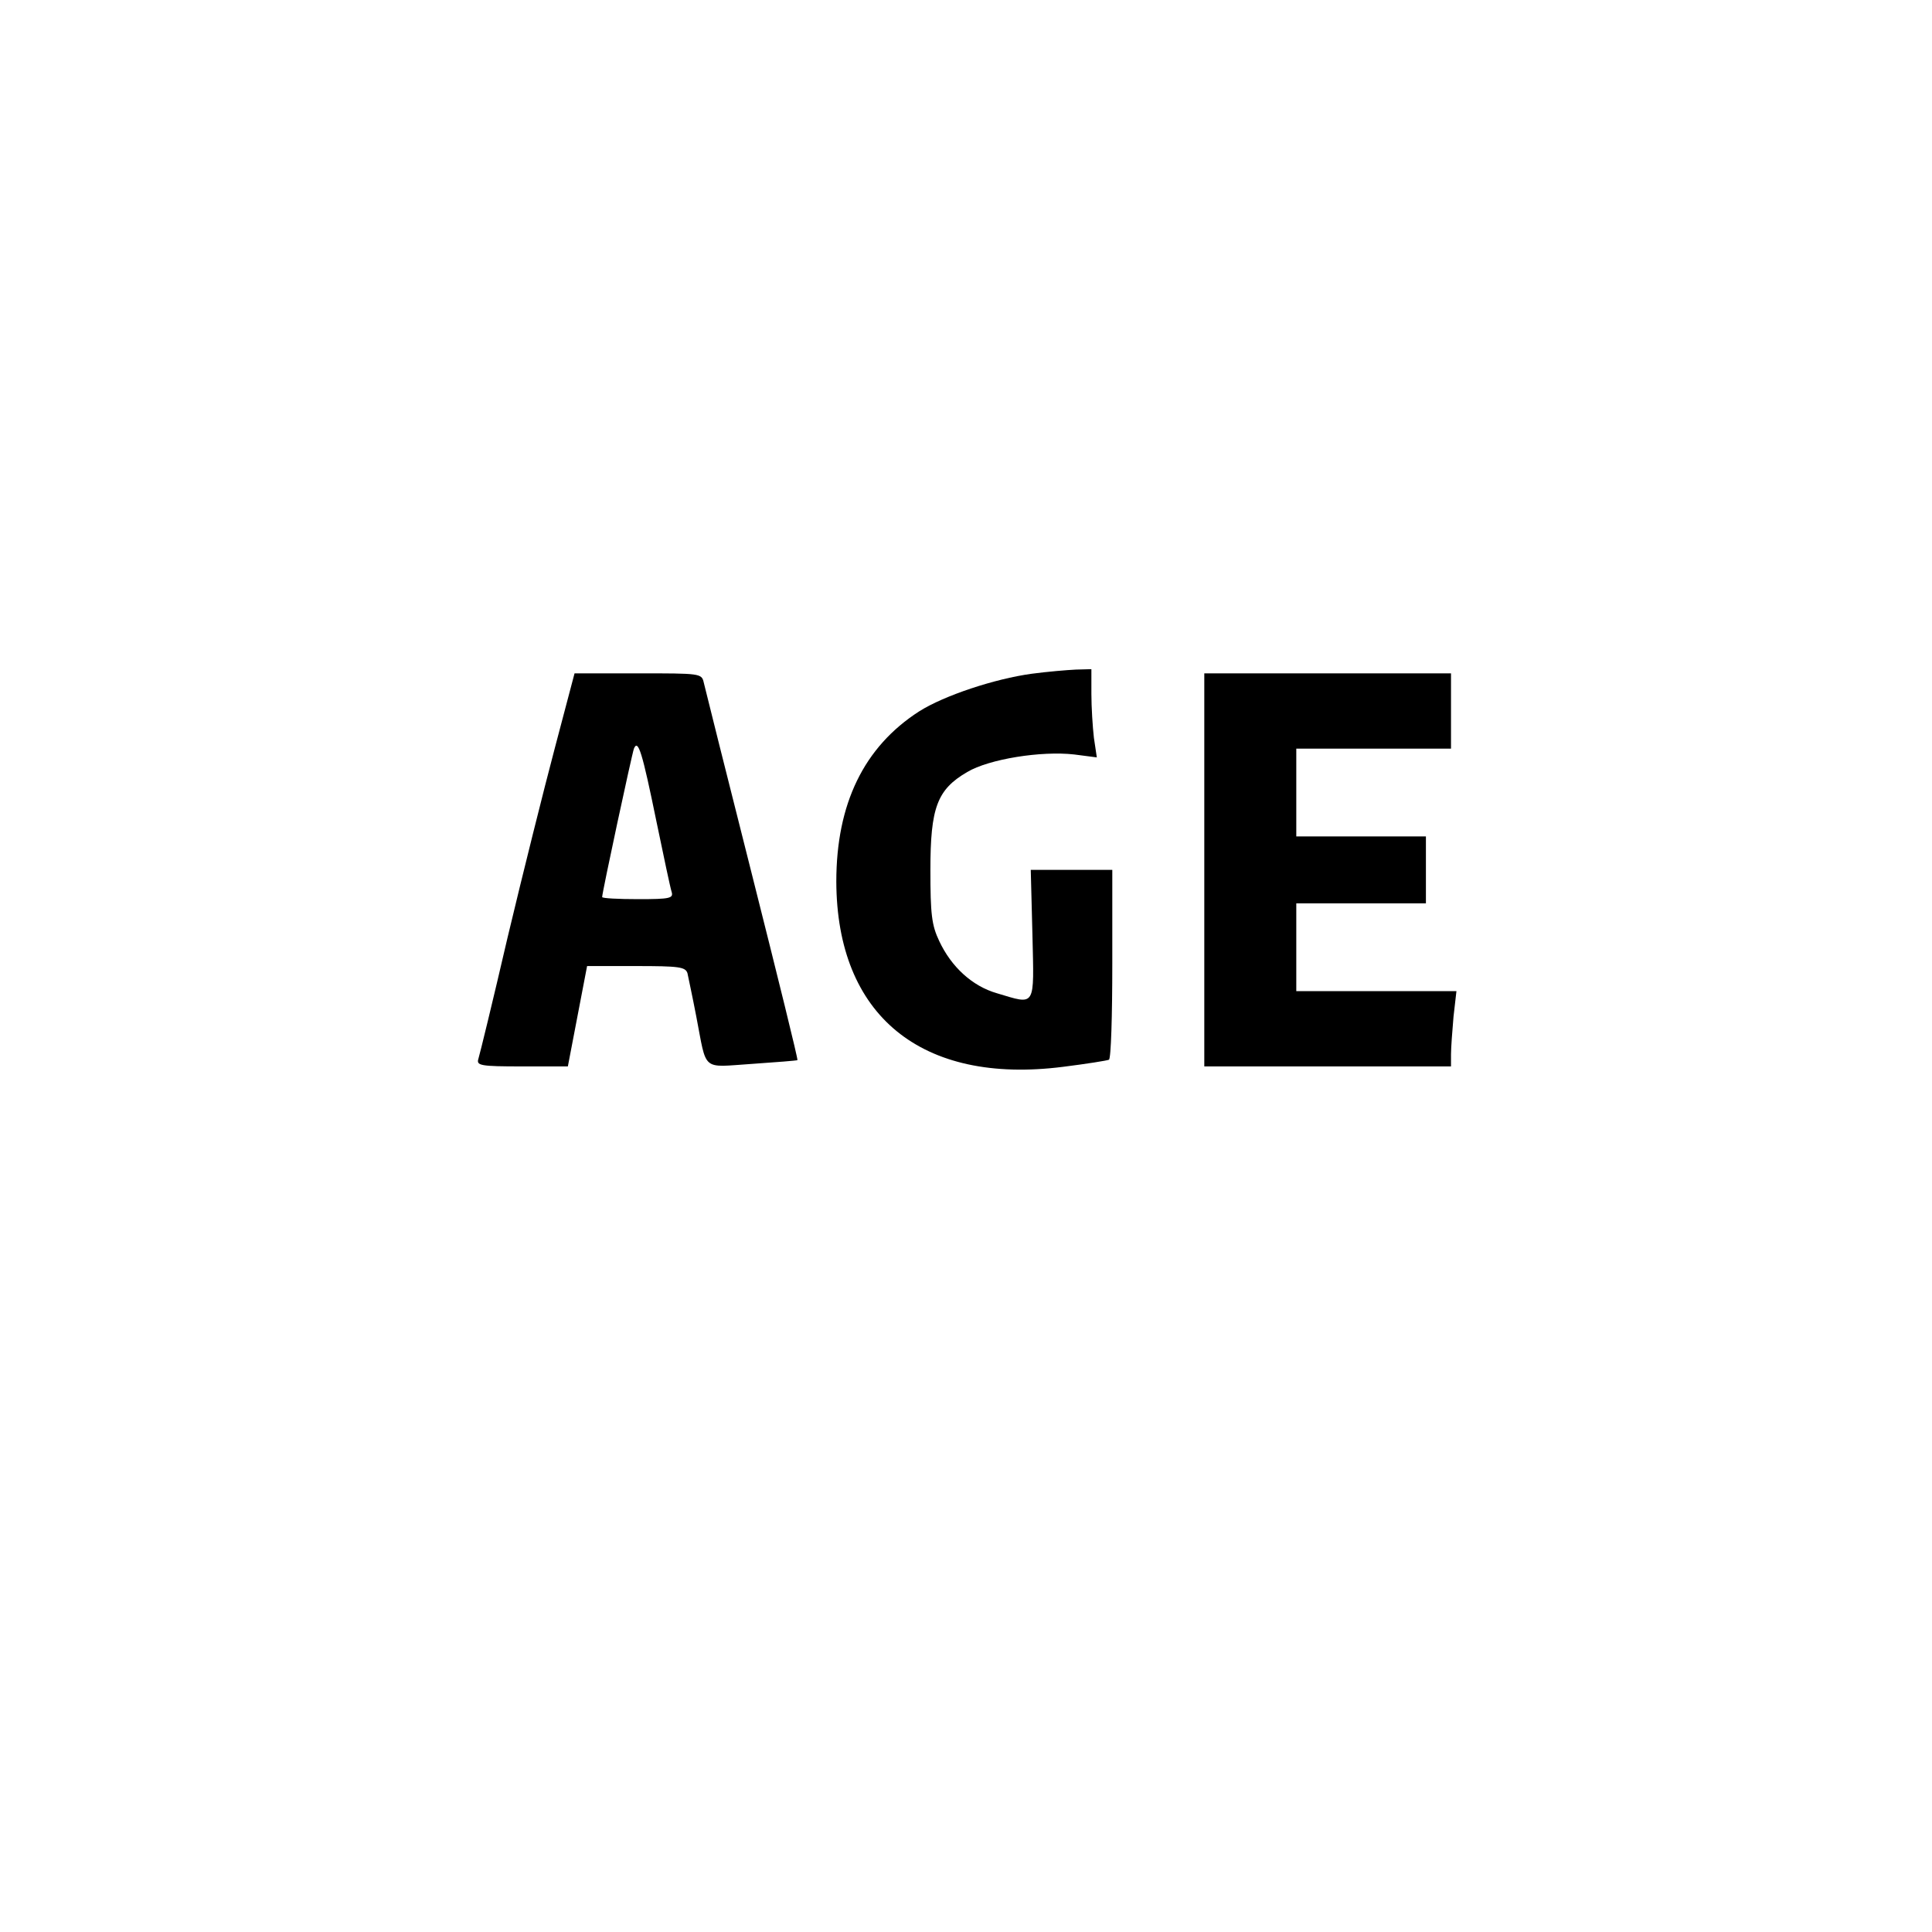
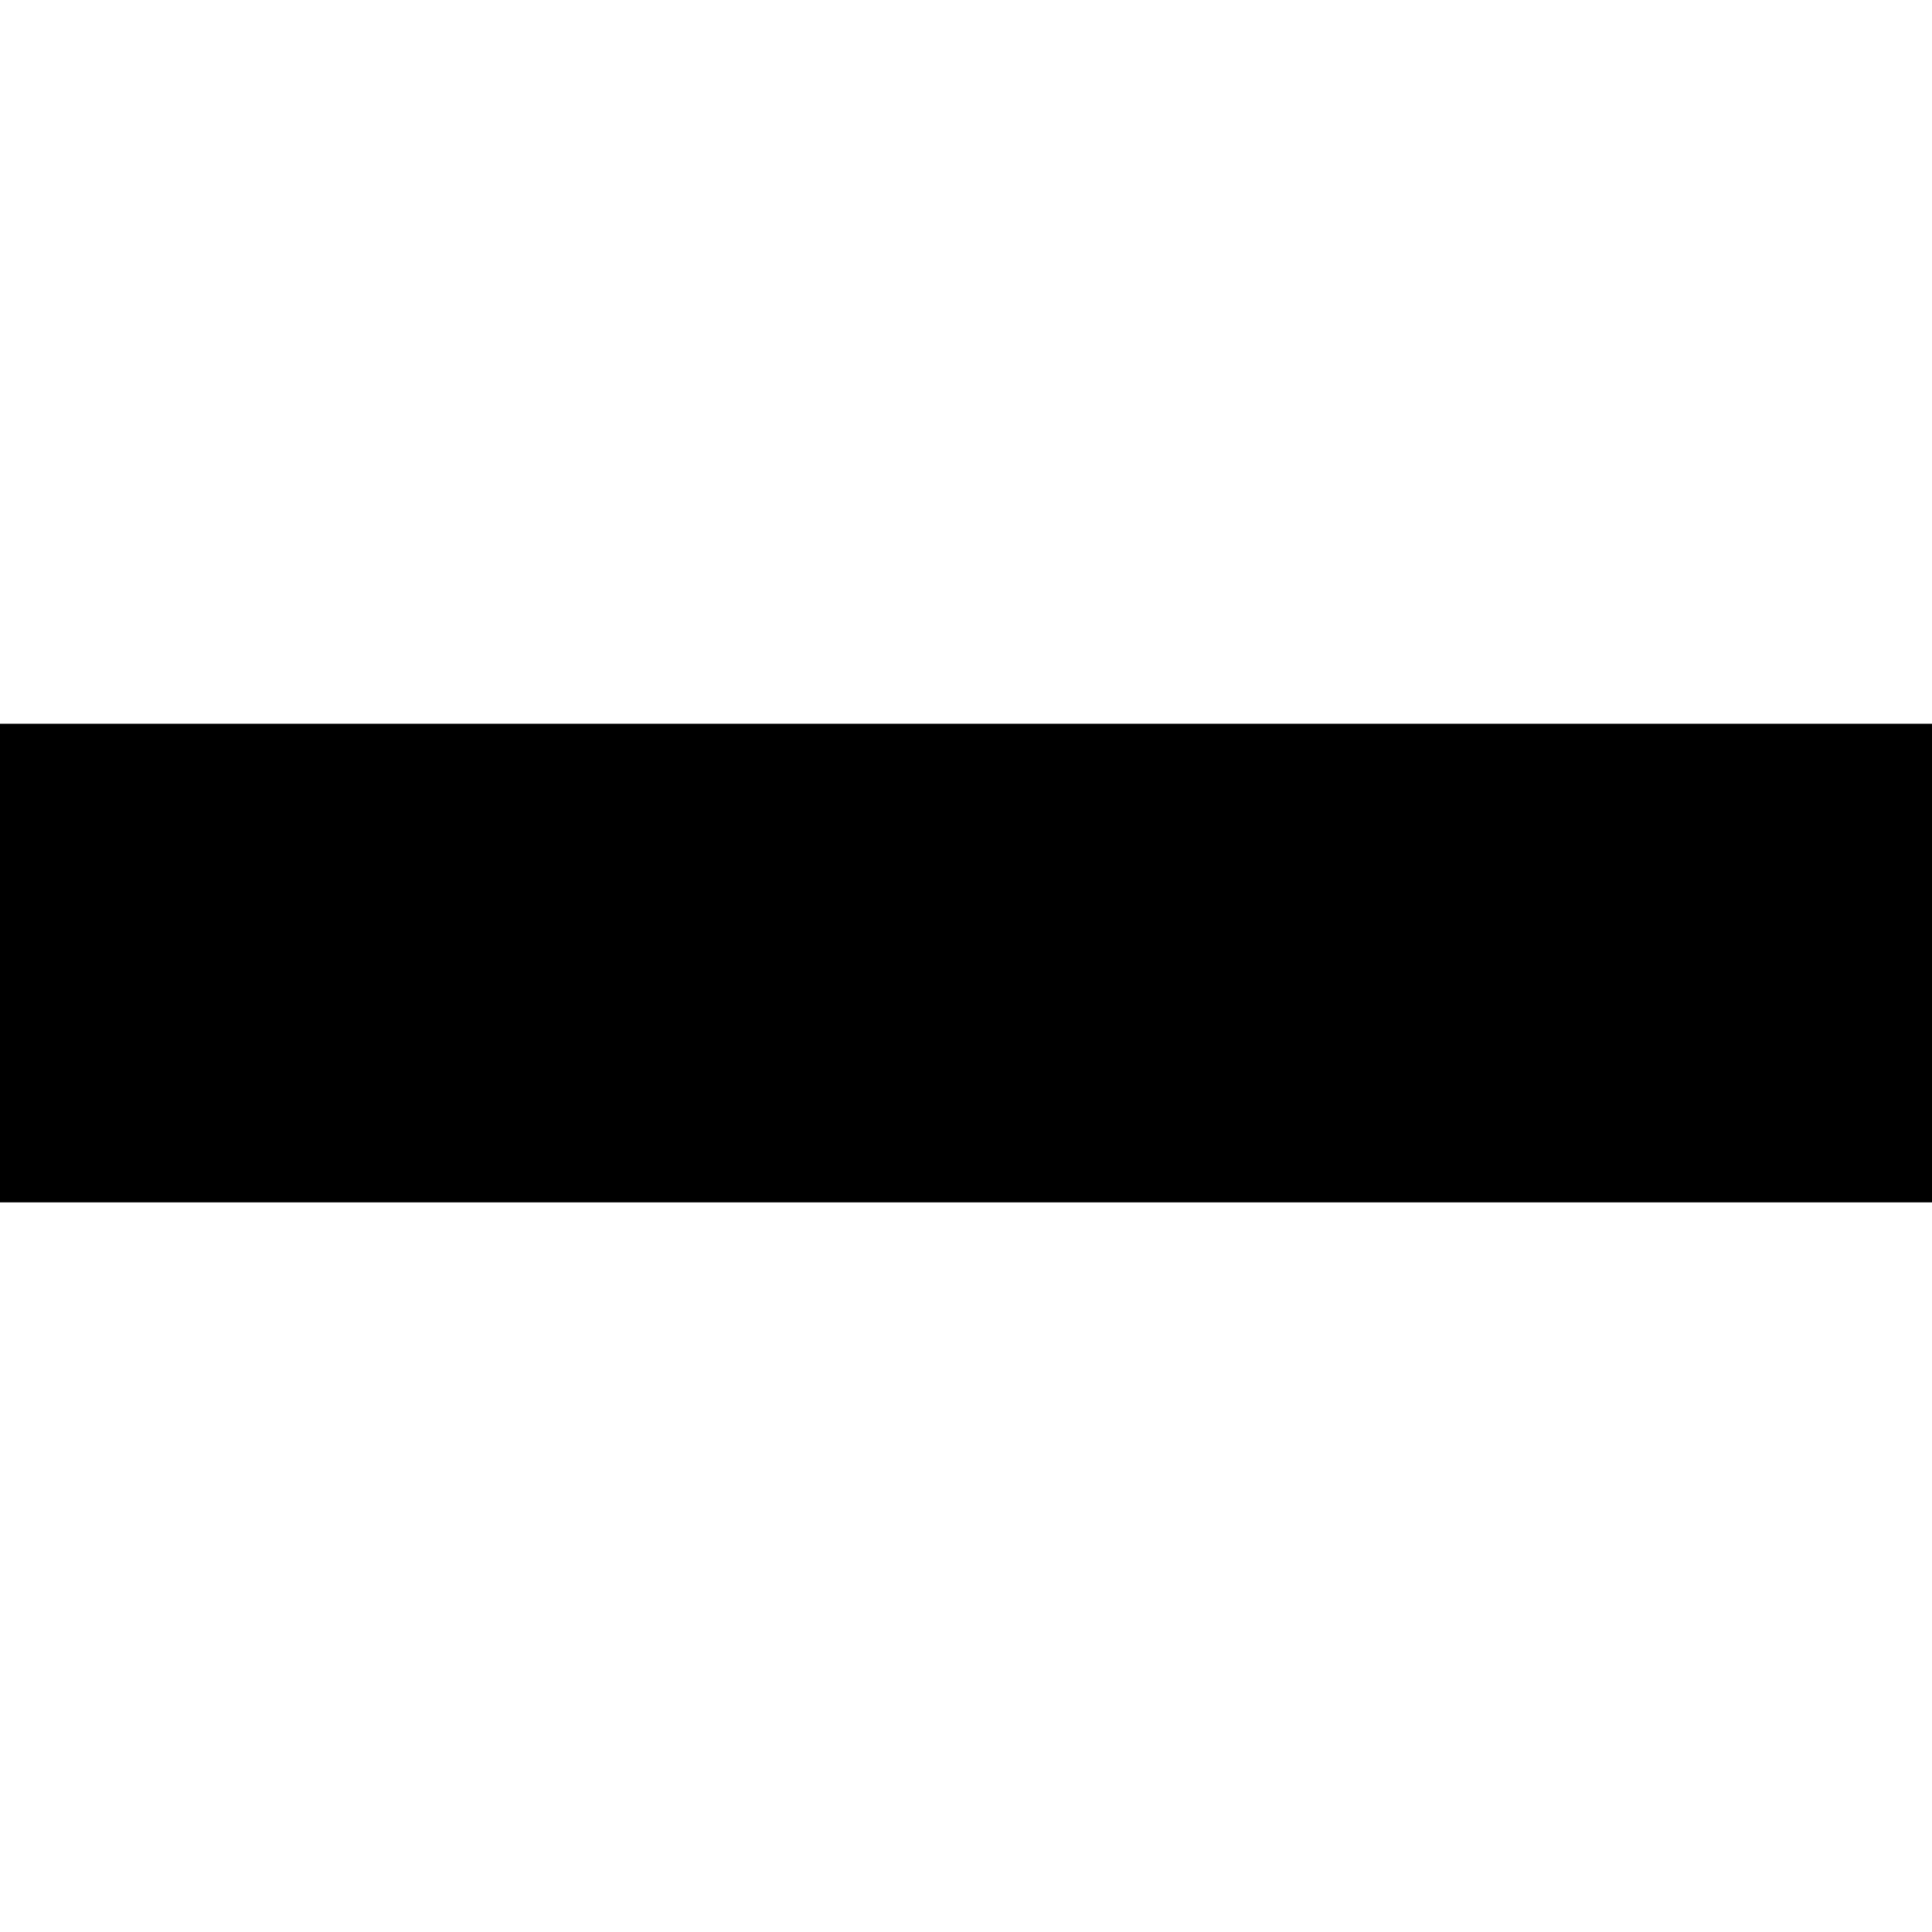
<svg xmlns="http://www.w3.org/2000/svg" version="1.0" width="16pt" height="16pt" viewBox="0 0 16 16" preserveAspectRatio="xMidYMid meet">
-   <g transform="translate(0,16) scale(0.003463,-0.003463)" fill="#000000" stroke="none">
-     <path d="M2467 3009 c-88 -12 -209 -52 -269 -90 -132 -85 -198 -221 -198 -407 1 -320 203 -486 542 -443 56 7 106 15 110 17 5 3 8 106 8 230 l0 224 -98 0 -97 0 4 -155 c4 -176 9 -168 -85 -140 -59 17 -109 63 -138 125 -18 38 -21 64 -21 170 0 149 16 192 88 234 52 31 177 51 256 42 l54 -7 -7 47 c-3 26 -6 73 -6 105 l0 59 -37 -1 c-21 -1 -69 -5 -106 -10z" />
-     <path d="M1327 2832 c-26 -98 -77 -302 -113 -453 -35 -151 -67 -282 -70 -291 -5 -16 5 -18 104 -18 l110 0 23 120 23 120 117 0 c103 0 118 -2 123 -17 2 -10 12 -56 21 -103 26 -134 11 -122 133 -114 59 4 108 8 109 9 2 1 -47 199 -108 441 -61 241 -113 449 -116 462 -5 22 -8 22 -157 22 l-152 0 -47 -178z m243 -177 c17 -82 33 -158 36 -167 5 -16 -3 -18 -80 -18 -47 0 -86 2 -86 5 0 11 71 341 76 355 10 24 20 -9 54 -175z" />
-     <path d="M2880 2540 l0 -470 295 0 295 0 0 29 c0 15 3 56 6 90 l7 61 -192 0 -191 0 0 105 0 105 155 0 155 0 0 80 0 80 -155 0 -155 0 0 105 0 105 185 0 185 0 0 90 0 90 -295 0 -295 0 0 -470z" />
+   <g transform="translate(0,16) scale(0.004834,-0.004834)" fill="#000000" stroke="none">
+     <path d="M0 1660 l0 -410 1655 0 1655 0 0 410 0 410 -1655 0 -1655 0 0 -410z" />
  </g>
</svg>
